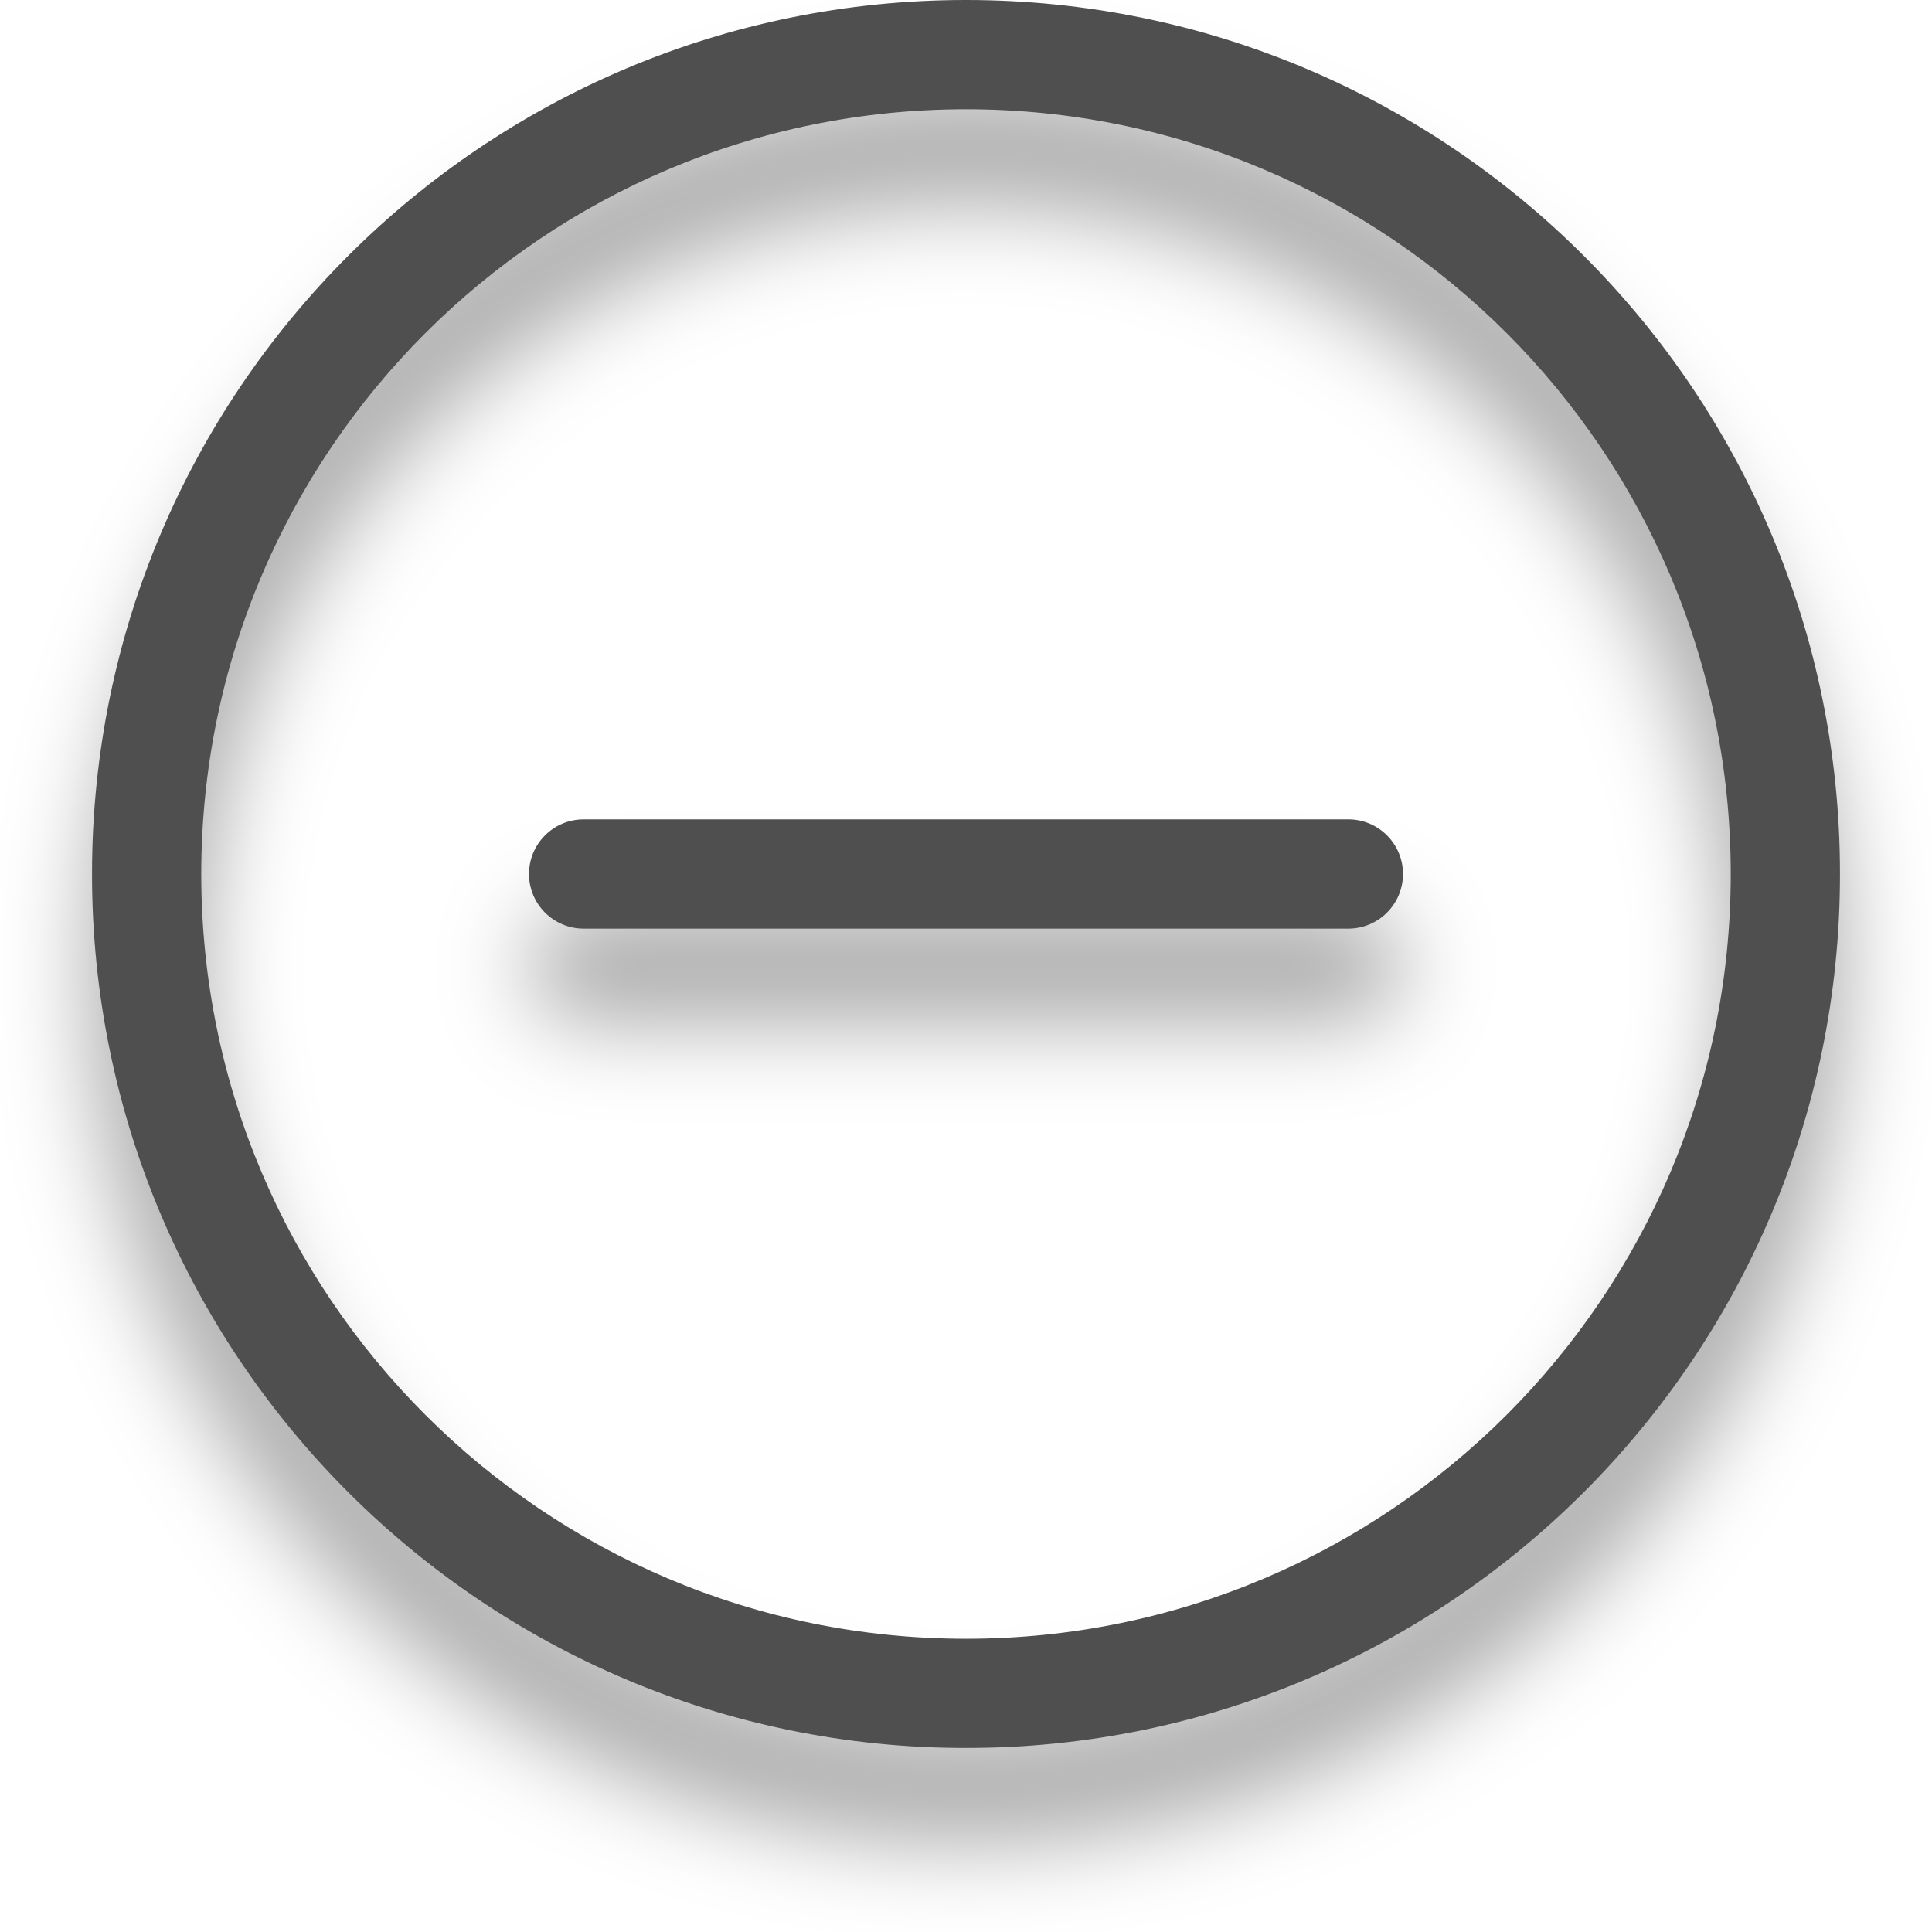
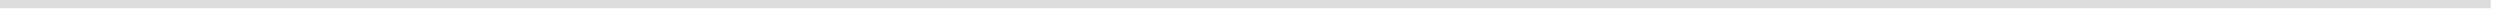
- <svg xmlns="http://www.w3.org/2000/svg" xmlns:xlink="http://www.w3.org/1999/xlink" version="1.1" width="21px" height="21px">
-   <defs>
-     <path d="M 0 0  L 256 0  L 256 256  L 0 256  Z " fill-rule="evenodd" fill="black" id="path1639" />
-     <clipPath id="clip1640">
-       <use xlink:href="#path1639" />
-     </clipPath>
-     <filter x="-50.00%" y="-50.00%" width="200.00%" height="200.00%" filterUnits="objectBoundingBox" id="filter1641">
-       <feColorMatrix type="matrix" values="1 0 0 0 0  0 1 0 0 0  0 0 1 0 0  0 0 0 1 0  " in="SourceGraphic" />
-     </filter>
-     <filter x="350px" y="14px" width="21px" height="21px" filterUnits="userSpaceOnUse" id="filter1642">
-       <feOffset dx="0" dy="1" in="SourceAlpha" result="shadowOffsetInner" />
-       <feGaussianBlur stdDeviation="0.5" in="shadowOffsetInner" result="shadowGaussian" />
-       <feComposite in2="shadowGaussian" operator="atop" in="SourceAlpha" result="shadowComposite" />
-       <feColorMatrix type="matrix" values="0 0 0 0 0  0 0 0 0 0  0 0 0 0 0  0 0 0 0.349 0  " in="shadowComposite" />
-     </filter>
-     <g id="widget1643">
-       <g transform="matrix(0.07421875 0 0 0.07421875 351 14 )" clip-path="url(#clip1640)" filter="url(#filter1641)">
-         <g fill="#504f4f" fill-rule="nonzero" stroke="none" stroke-width="1" stroke-linecap="butt" stroke-linejoin="miter" stroke-miterlimit="10" stroke-dasharray="" stroke-dashoffset="0" font-family="none" font-weight="none" font-size="none" text-anchor="none" style="mix-blend-mode: normal">
-           <g transform="scale(16,16)">
-             <path d="M8,15c-3.866,0 -7,-3.134 -7,-7c0,-3.866 3.134,-7 7,-7c3.866,0 7,3.134 7,7c0,3.866 -3.134,7 -7,7M8,16c4.418,0 8,-3.582 8,-8c0,-4.418 -3.582,-8 -8,-8c-4.418,0 -8,3.582 -8,8c0,4.418 3.582,8 8,8" />
-             <path d="M4,8c0,-0.276 0.224,-0.5 0.5,-0.5h7c0.276,0 0.5,0.224 0.5,0.5c0,0.276 -0.224,0.5 -0.5,0.5h-7c-0.276,0 -0.5,-0.224 -0.5,-0.5" />
-           </g>
-         </g>
-       </g>
-     </g>
-   </defs>
-   <g transform="matrix(1 0 0 1 -350 -14 )">
-     <use xlink:href="#widget1643" filter="url(#filter1642)" />
-     <use xlink:href="#widget1643" />
+ <svg xmlns="http://www.w3.org/2000/svg" version="1.1" width="303px" height="2px">
+   <g transform="matrix(1 0 0 1 -16 -46 )">
+     <path d="M 16 46.5  L 318 46.5  " stroke-width="1" stroke="#dddddd" fill="none" />
  </g>
</svg>
